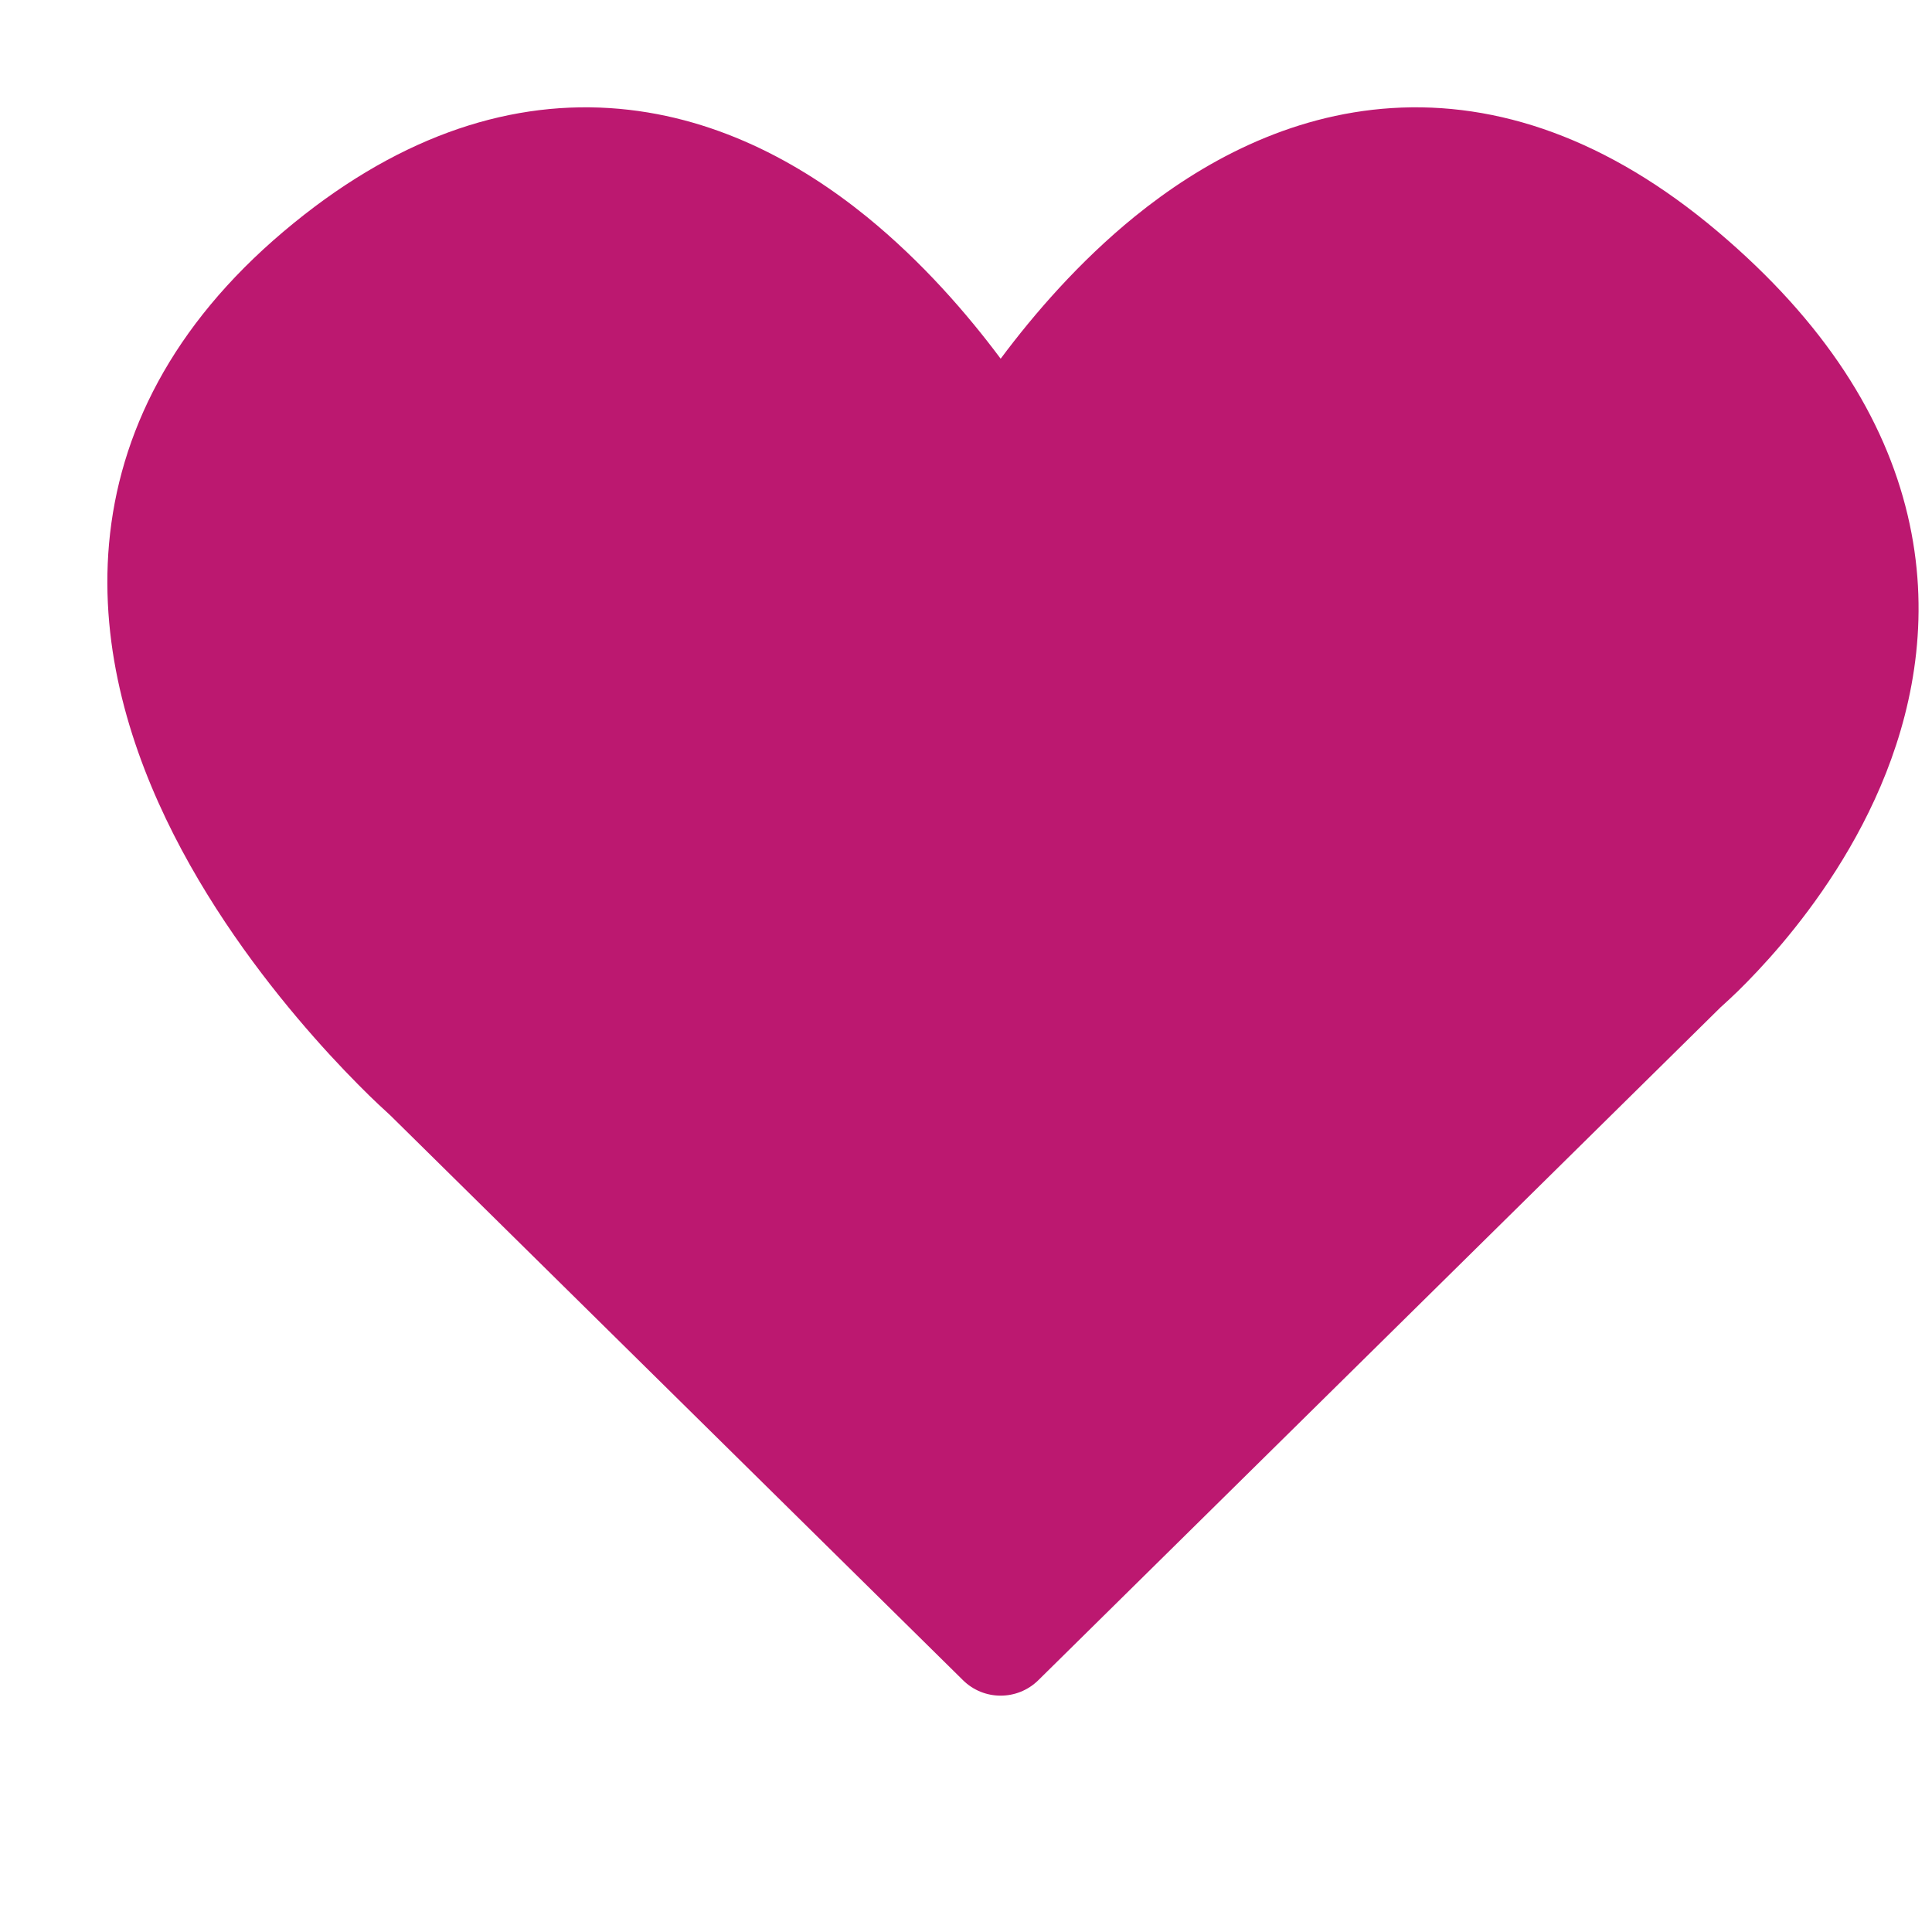
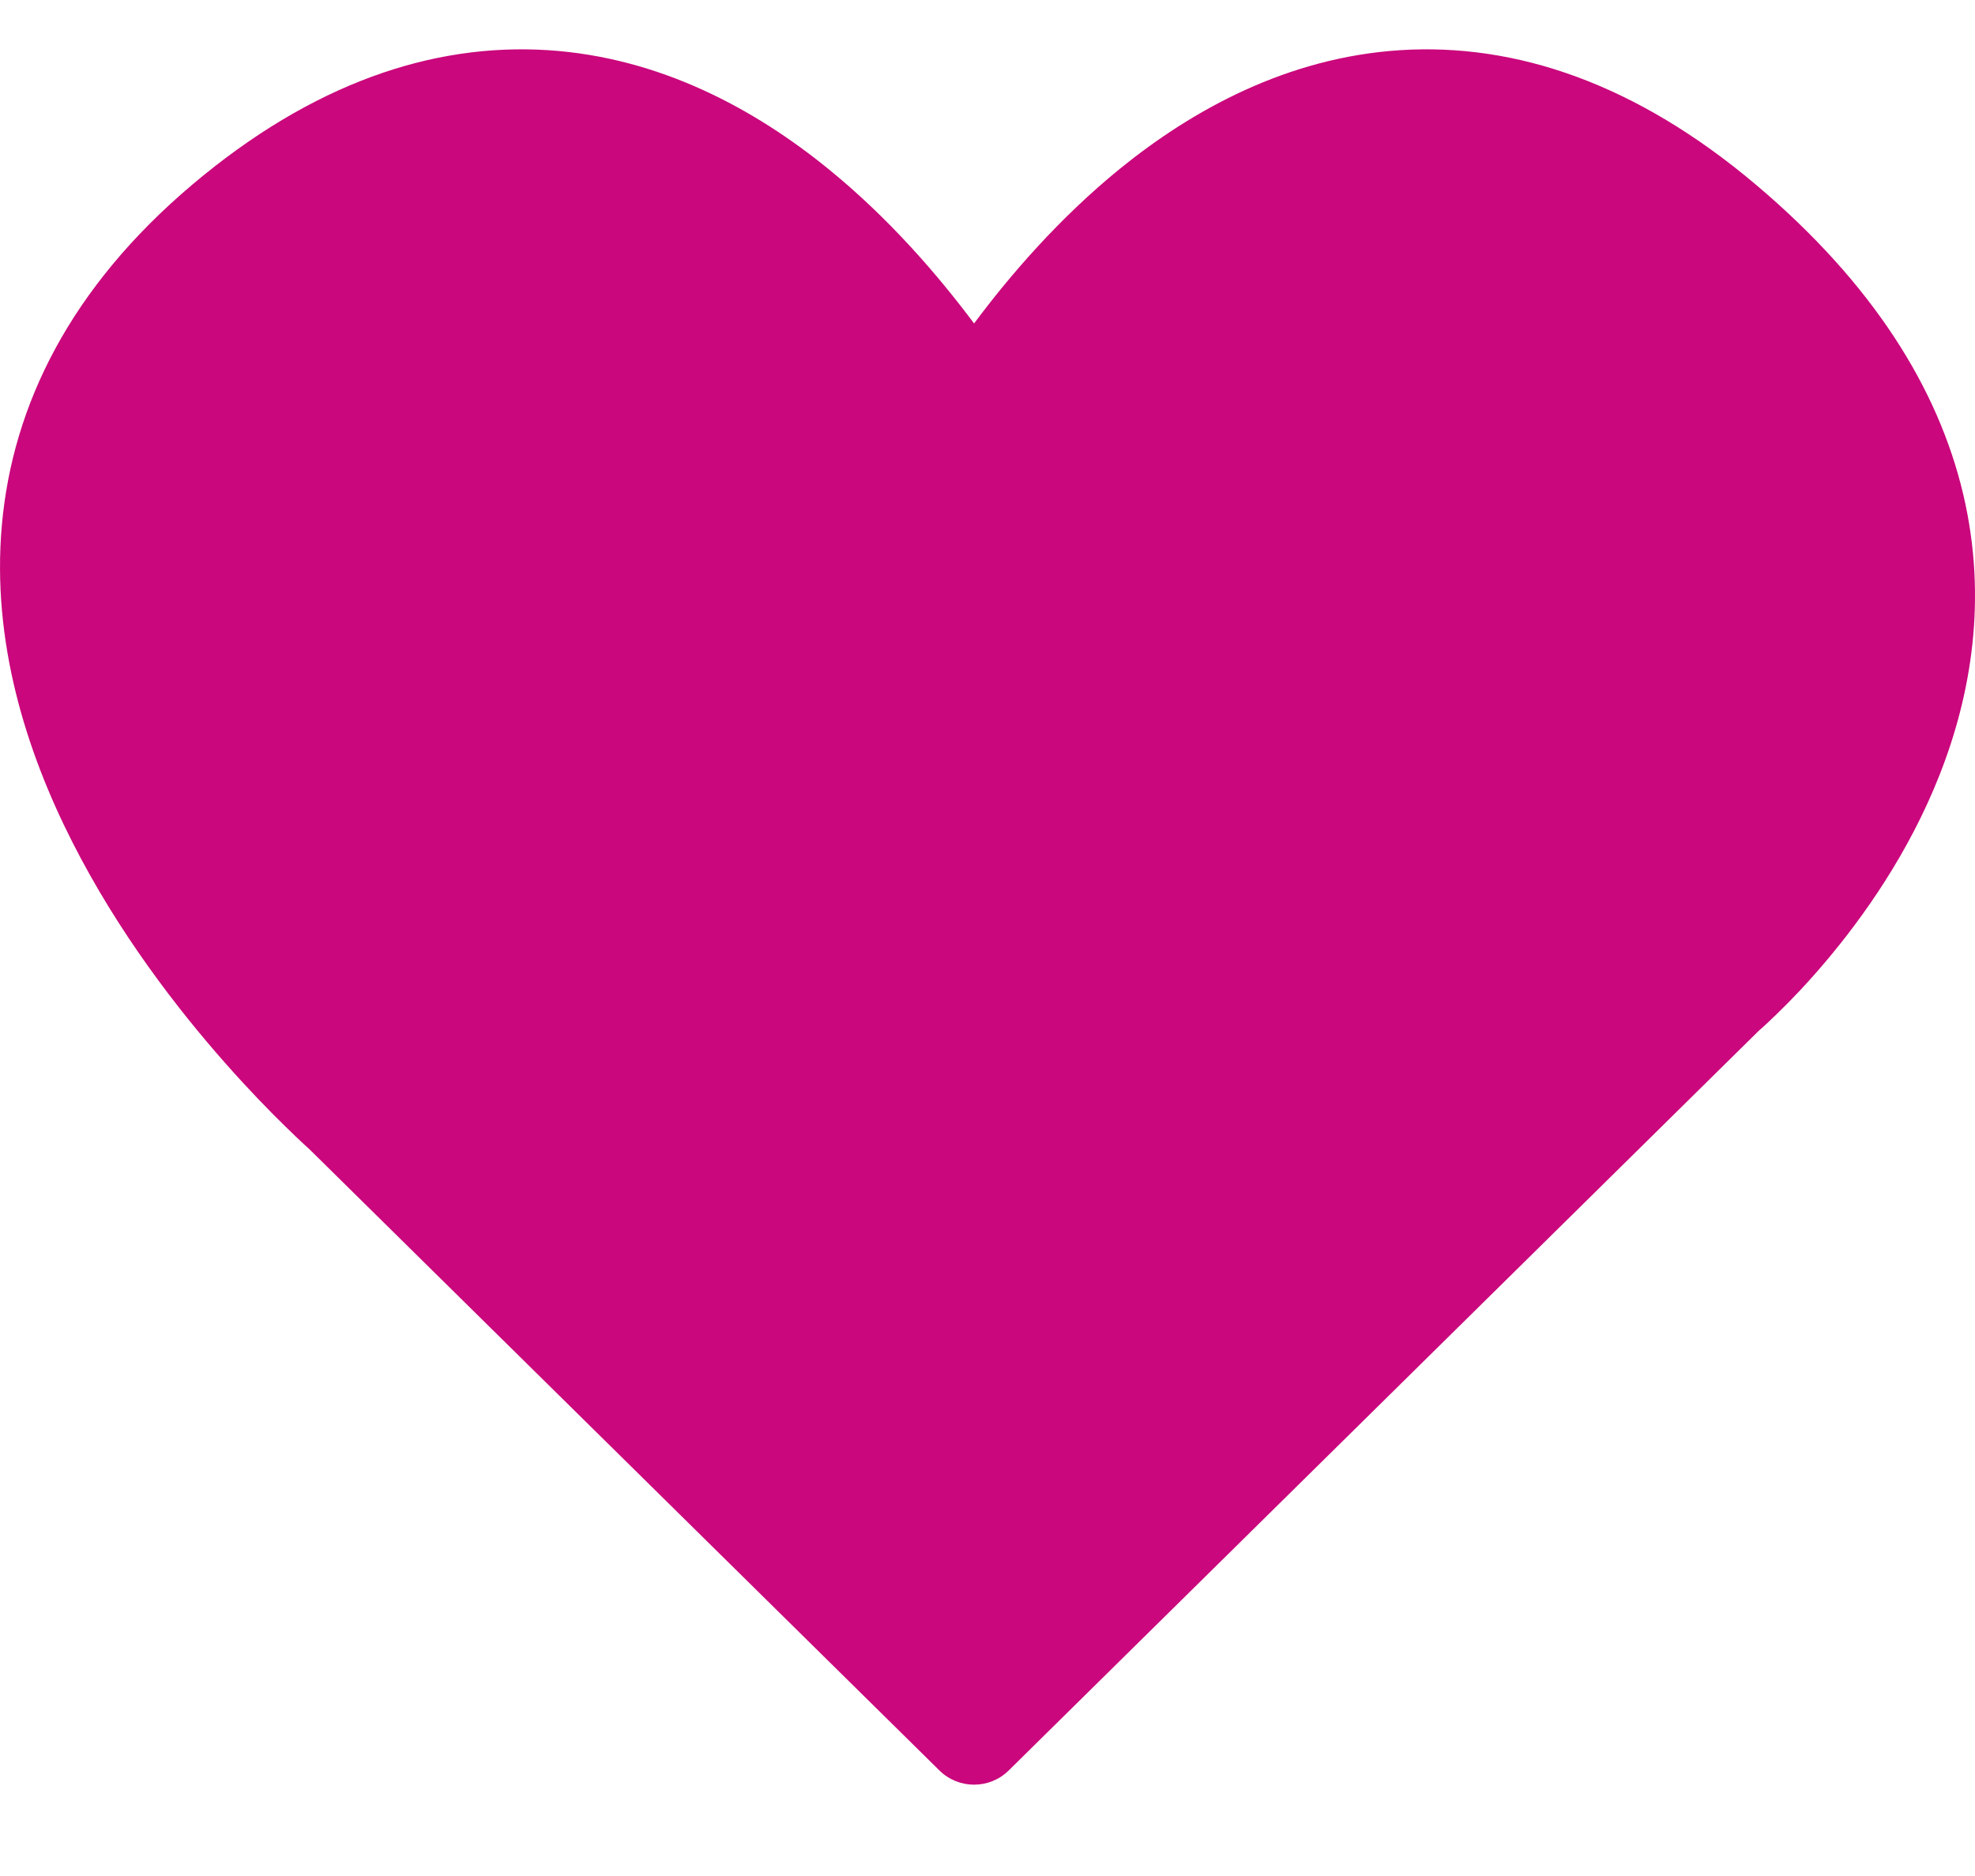
- <svg xmlns="http://www.w3.org/2000/svg" width="18" height="18" viewBox="0 0 18 18" fill="none">
-   <path fill-rule="evenodd" clip-rule="evenodd" d="M3.642 10.397L3.641 10.396C3.63 10.386 3.615 10.372 3.596 10.354C3.557 10.319 3.504 10.269 3.438 10.205C3.308 10.077 3.127 9.893 2.924 9.662C2.521 9.205 2.01 8.548 1.617 7.773C1.226 7.001 0.927 6.063 1.016 5.064C1.108 4.04 1.601 3.037 2.642 2.157C3.665 1.292 4.694 0.944 5.68 1.007C6.645 1.069 7.454 1.515 8.076 2.02C8.592 2.44 9.012 2.925 9.323 3.342C9.634 2.925 10.053 2.44 10.569 2.02C11.191 1.515 12.001 1.069 12.965 1.007C13.951 0.944 14.98 1.292 16.003 2.157C17.004 3.003 17.56 3.898 17.773 4.799C17.986 5.697 17.839 6.523 17.572 7.201C17.307 7.873 16.916 8.42 16.601 8.793C16.442 8.981 16.298 9.13 16.192 9.234C16.139 9.286 16.094 9.326 16.062 9.356C16.049 9.367 16.039 9.377 16.03 9.385L9.674 15.654C9.479 15.846 9.166 15.846 8.972 15.654L3.642 10.397Z" fill="#BC1870" />
+ <svg xmlns="http://www.w3.org/2000/svg" width="20" height="19" viewBox="0 0 20 19" fill="none">
+   <path fill-rule="evenodd" clip-rule="evenodd" d="M3.131 11.637L3.13 11.636C3.117 11.624 3.099 11.608 3.076 11.587C3.031 11.545 2.968 11.486 2.89 11.409C2.735 11.258 2.521 11.039 2.28 10.766C1.802 10.225 1.197 9.446 0.732 8.527C0.268 7.613 -0.087 6.5 0.019 5.317C0.127 4.103 0.713 2.914 1.946 1.871C3.159 0.846 4.378 0.434 5.547 0.508C6.69 0.581 7.65 1.111 8.386 1.709C8.999 2.207 9.495 2.782 9.864 3.276C10.232 2.782 10.729 2.207 11.341 1.709C12.078 1.111 13.038 0.581 14.181 0.508C15.35 0.434 16.569 0.846 17.782 1.871C18.968 2.873 19.627 3.935 19.88 5.003C20.131 6.067 19.958 7.045 19.641 7.849C19.327 8.646 18.863 9.294 18.49 9.736C18.302 9.959 18.131 10.136 18.005 10.258C17.942 10.32 17.89 10.368 17.852 10.403C17.836 10.417 17.823 10.428 17.813 10.437L10.215 17.931C10.02 18.123 9.708 18.123 9.513 17.931L3.131 11.637Z" fill="#CA077C" />
</svg>
